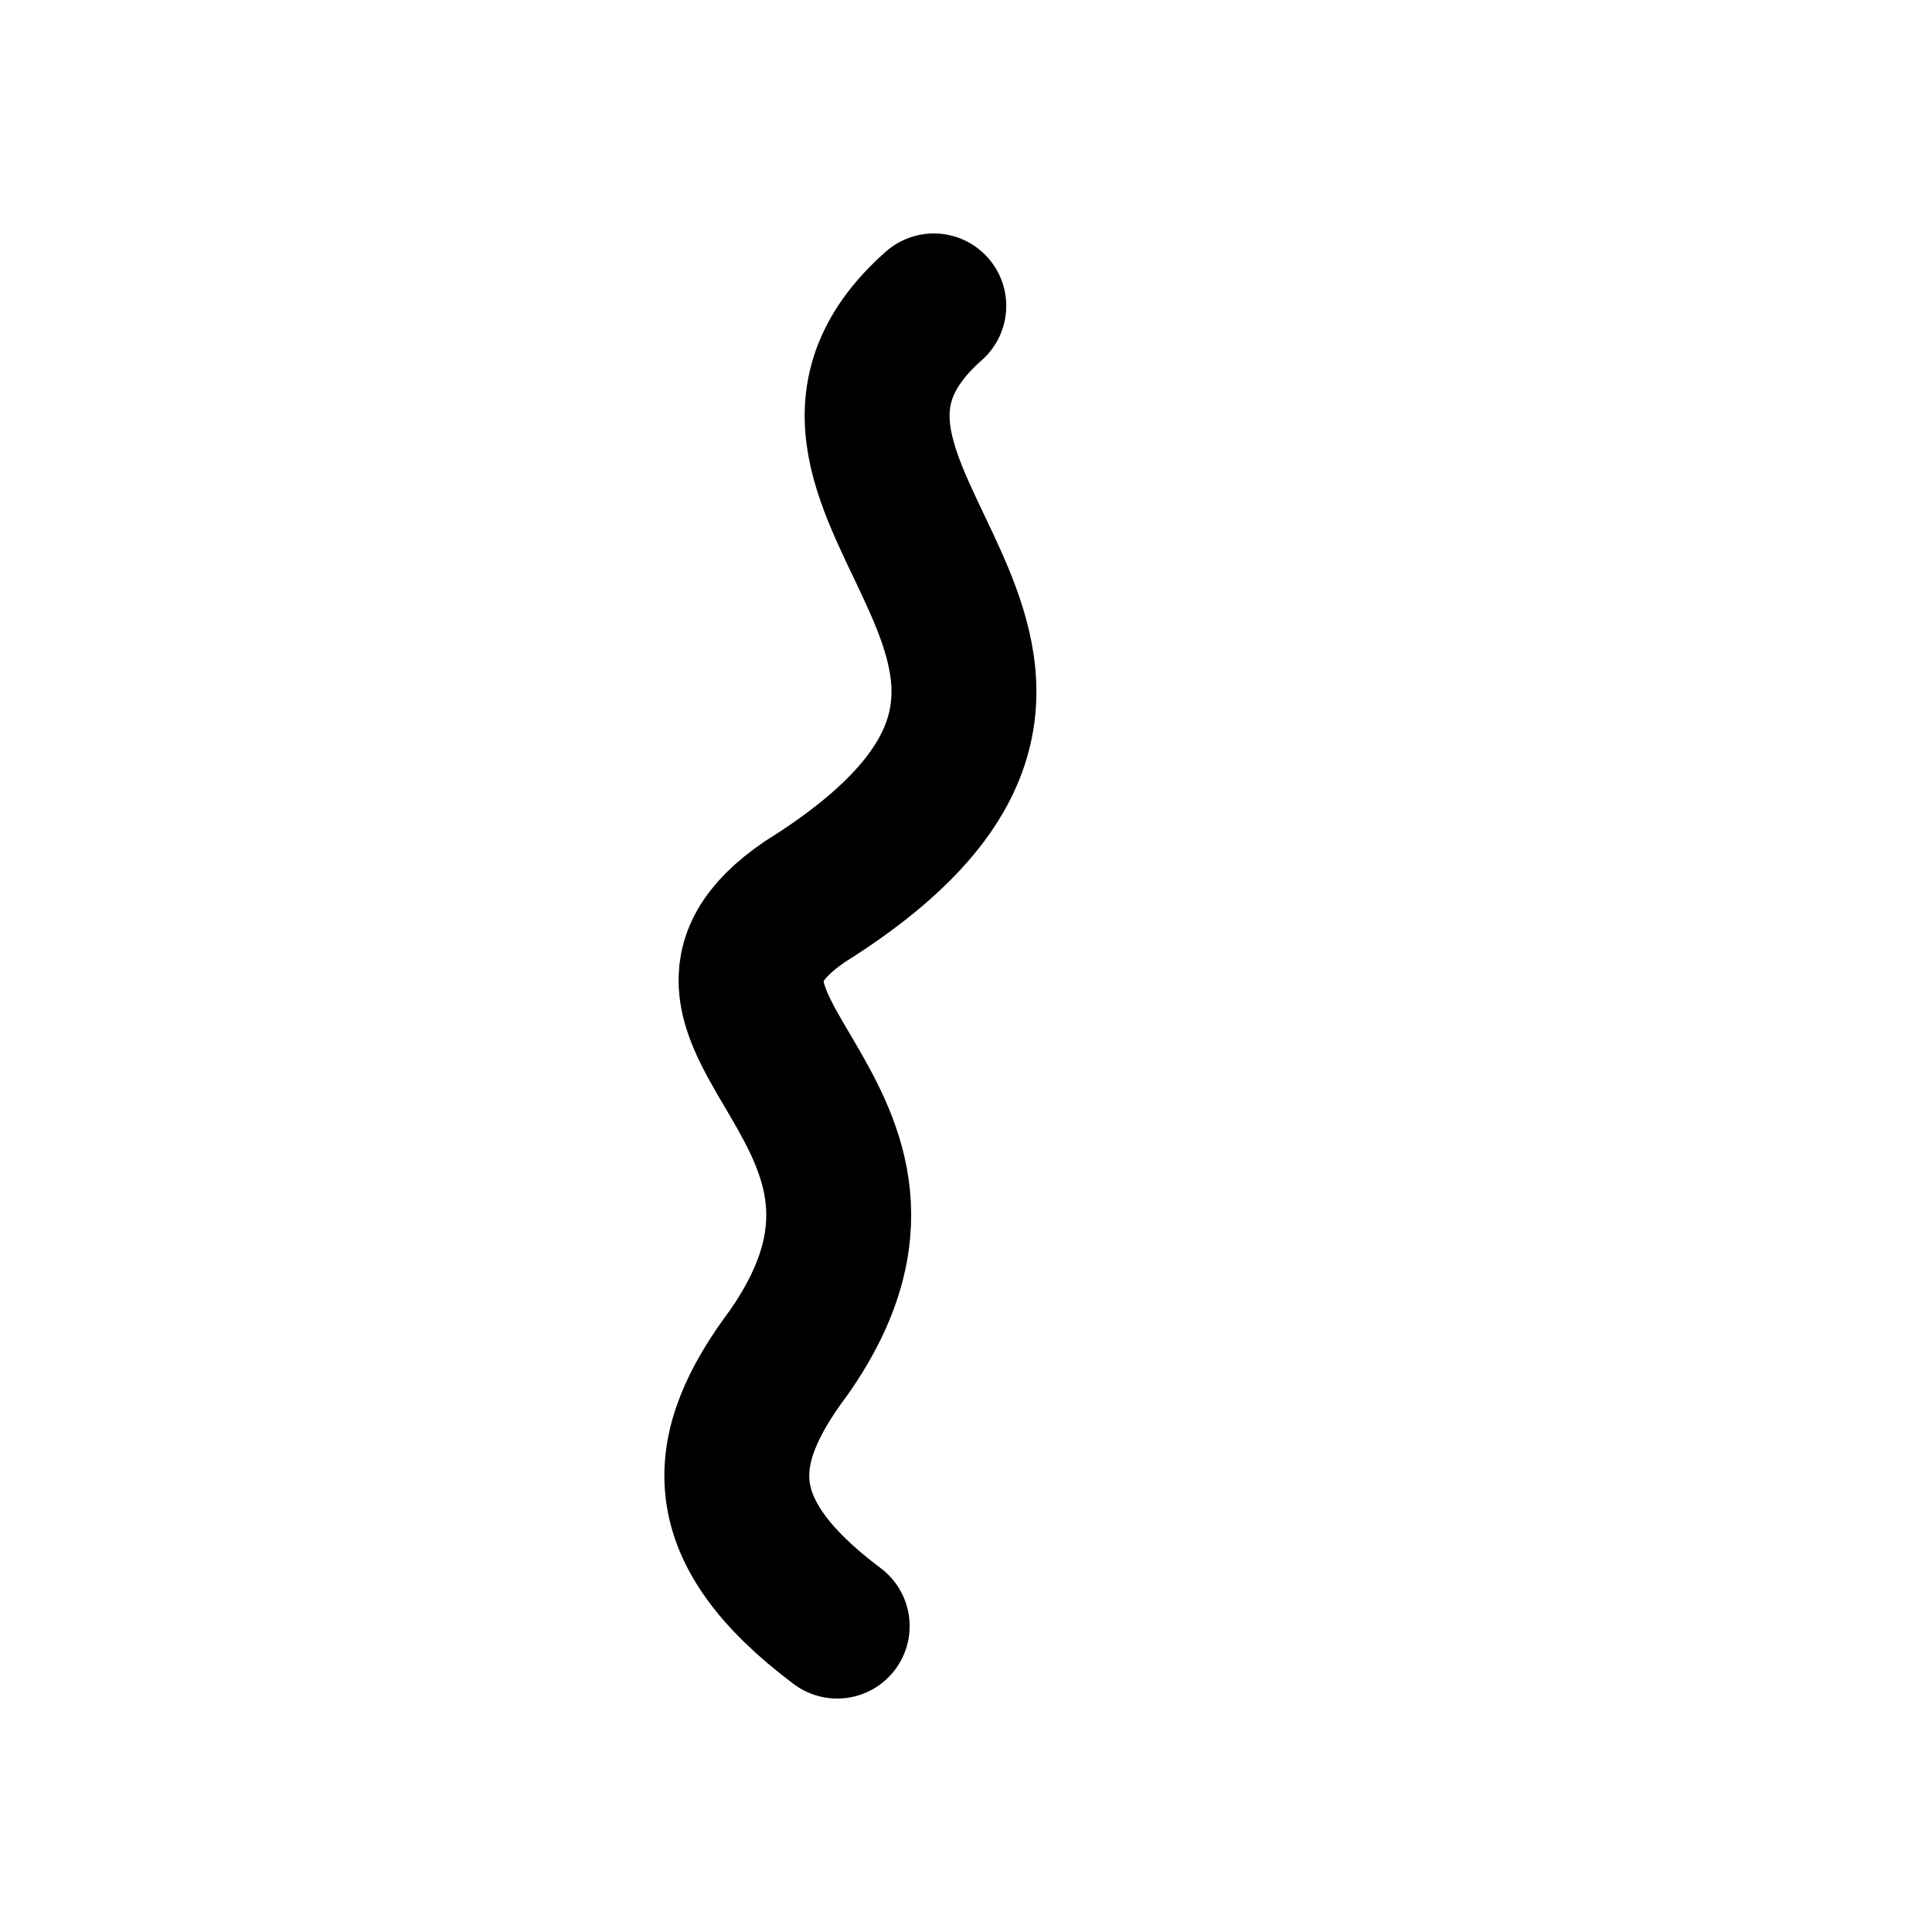
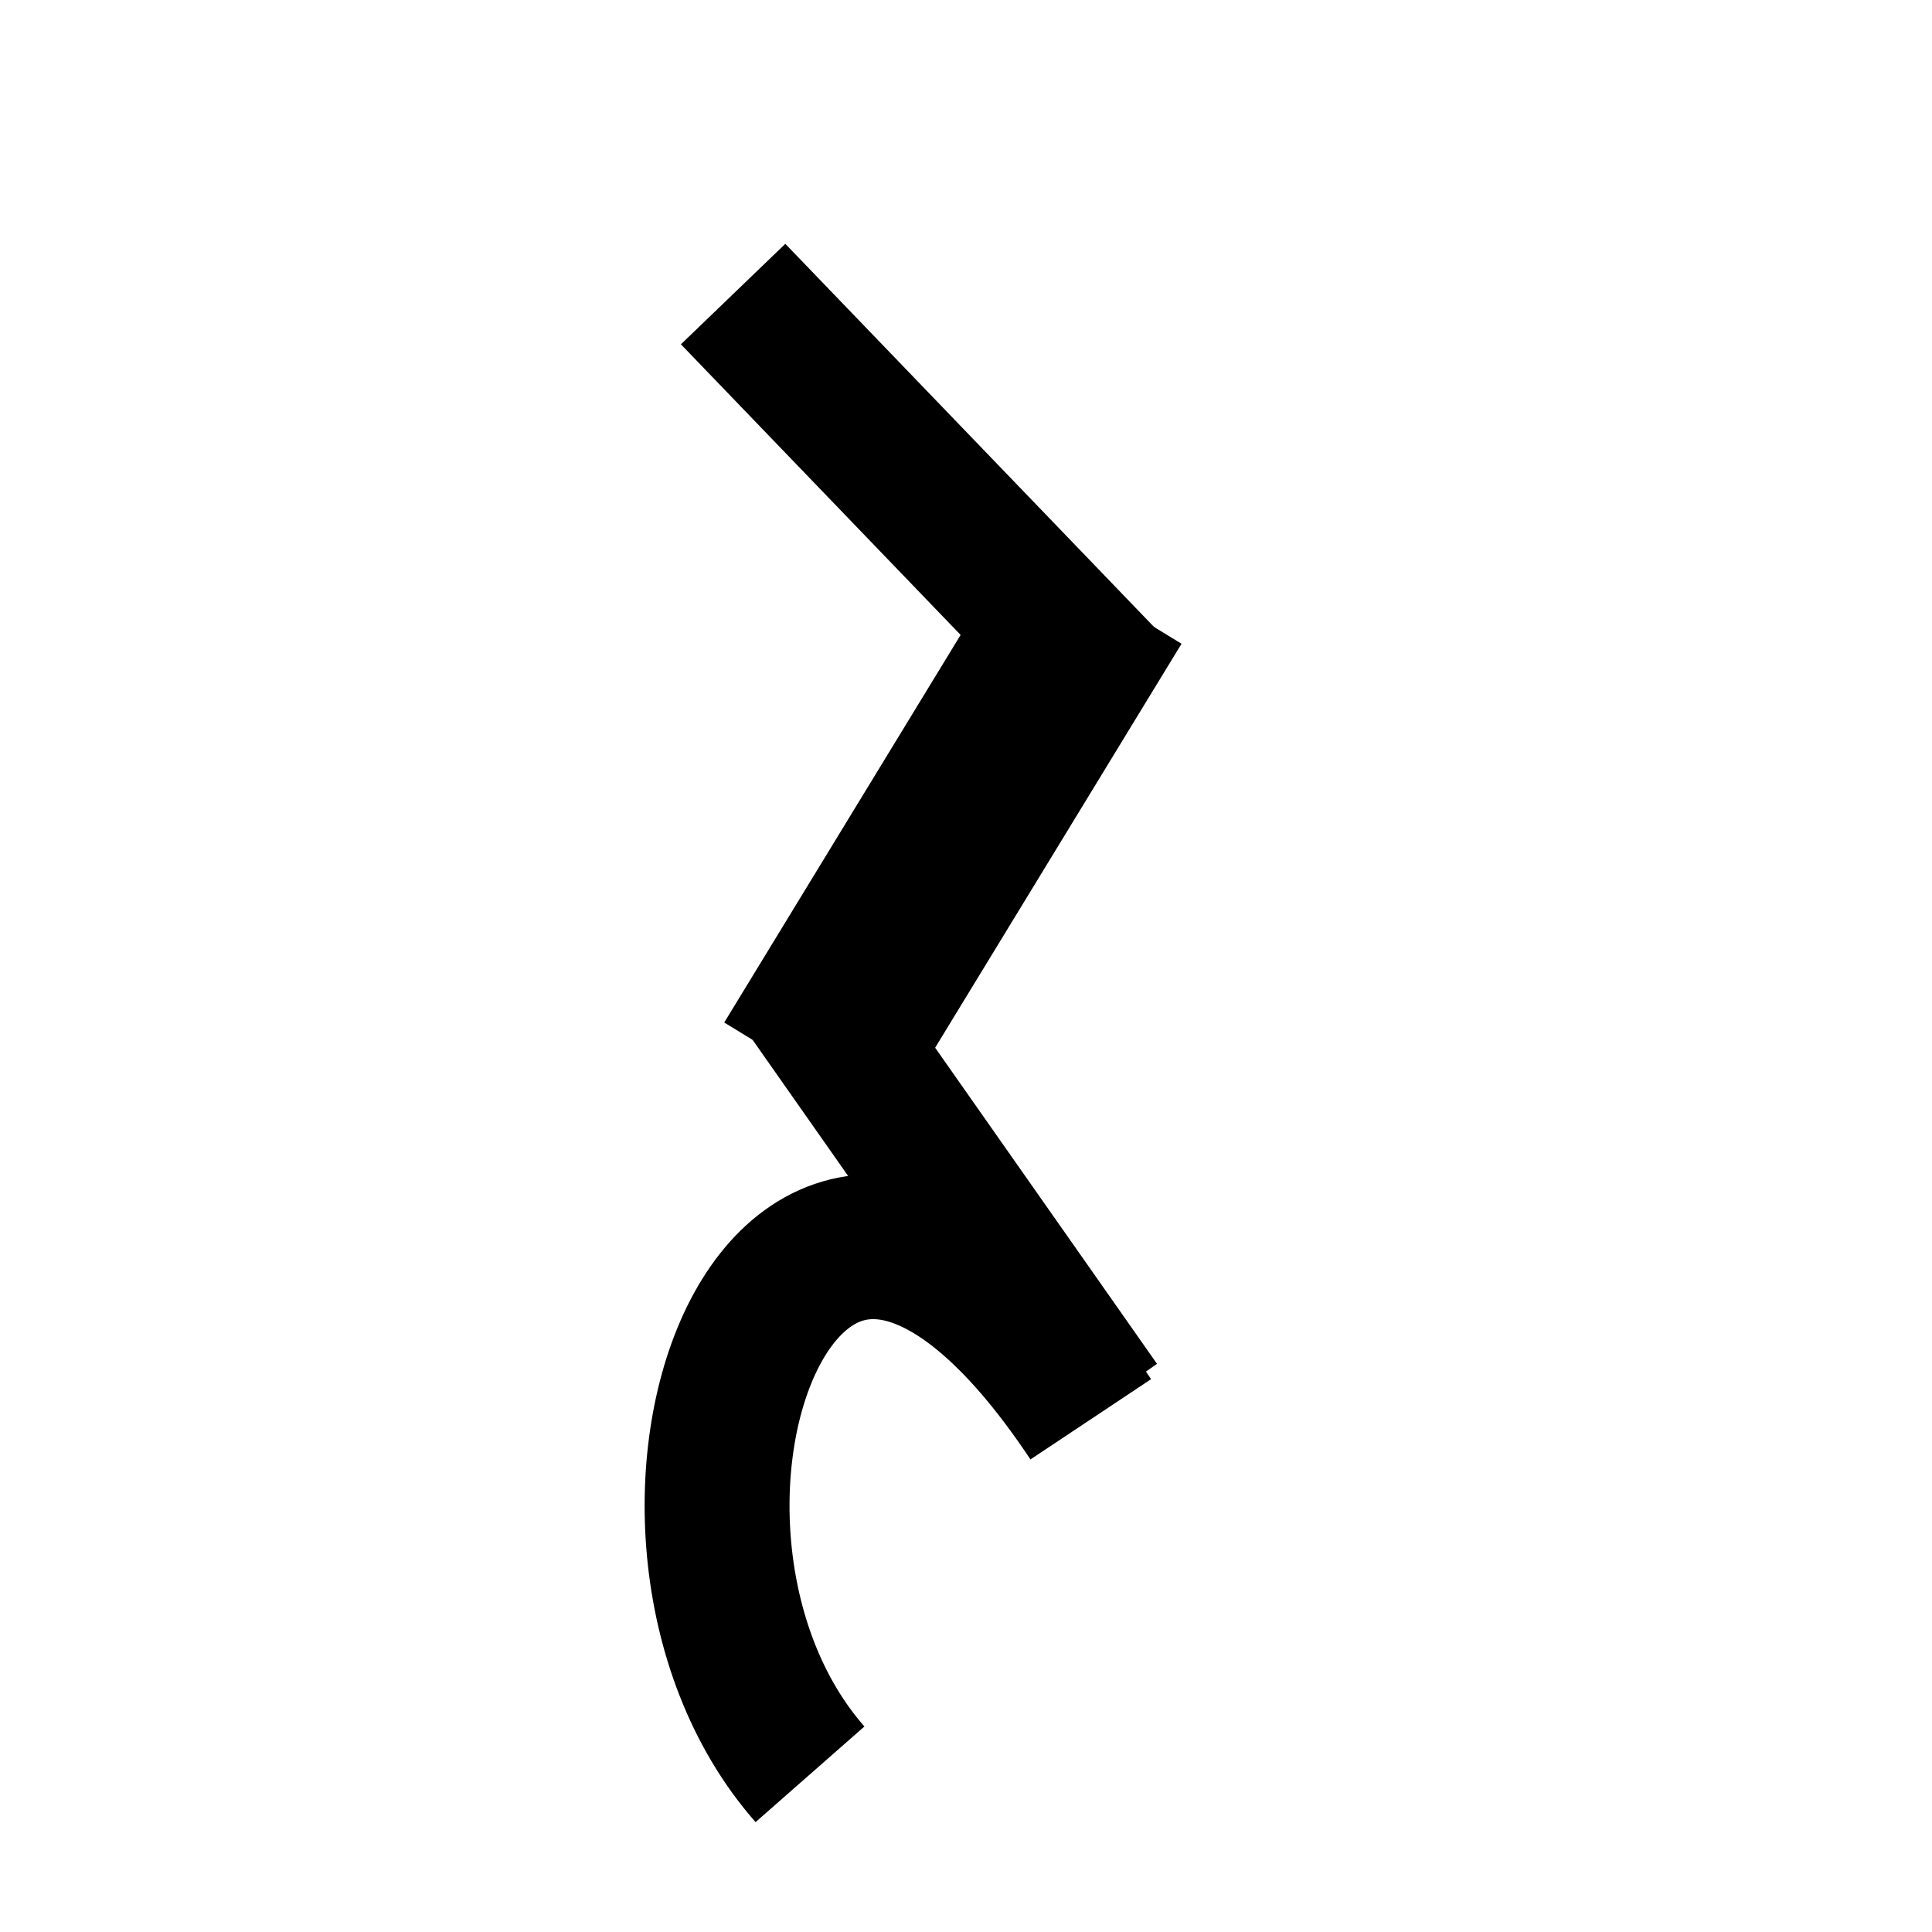
- <svg xmlns="http://www.w3.org/2000/svg" viewBox="0 0 24 24">
-   <path d="M11.6 3.8 C9 6.1 14.8 8.2 10 11.2 C7.8 12.7 11.9 13.8 9.8 16.8 C8.9 18 8.8 19 10.4 20.2" fill="none" stroke="currentColor" stroke-width="1.8" stroke-linecap="round" />
+ <svg xmlns="http://www.w3.org/2000/svg" width="24" height="24">
+   <g>
+     <path stroke="currentColor" id="svg_2" d="m9.107,3.653l4.736,4.921" opacity="NaN" stroke-width="1.8" fill="none" />
+     <path stroke="currentColor" id="svg_3" d="m13.653,7.372l-3.632,5.955" opacity="NaN" stroke-width="2.4" fill="none" />
+     <path id="svg_8" d="m12.517,15.12" opacity="NaN" stroke-width="1.8" stroke="currentColor" fill="none" />
+     <path id="svg_9" d="m12.207,13.88" opacity="NaN" stroke-width="1.8" stroke="currentColor" fill="none" />
+     <path stroke="currentColor" id="svg_10" d="m10.037,12.331l3.599,5.128" opacity="NaN" stroke-width="1.8" fill="none" />
+     <path id="svg_13" d="m-21.449,-61.372l-2.186,2.959l2.186,-2.959z" opacity="NaN" stroke-width="1.8" stroke="currentColor" fill="none" />
+     <path stroke="currentColor" id="svg_16" d="m13.55,17.631c-3.764,-5.657 -6.2,1.323 -3.488,4.41" opacity="NaN" stroke-width="1.8" fill="none" />
+   </g>
</svg>
